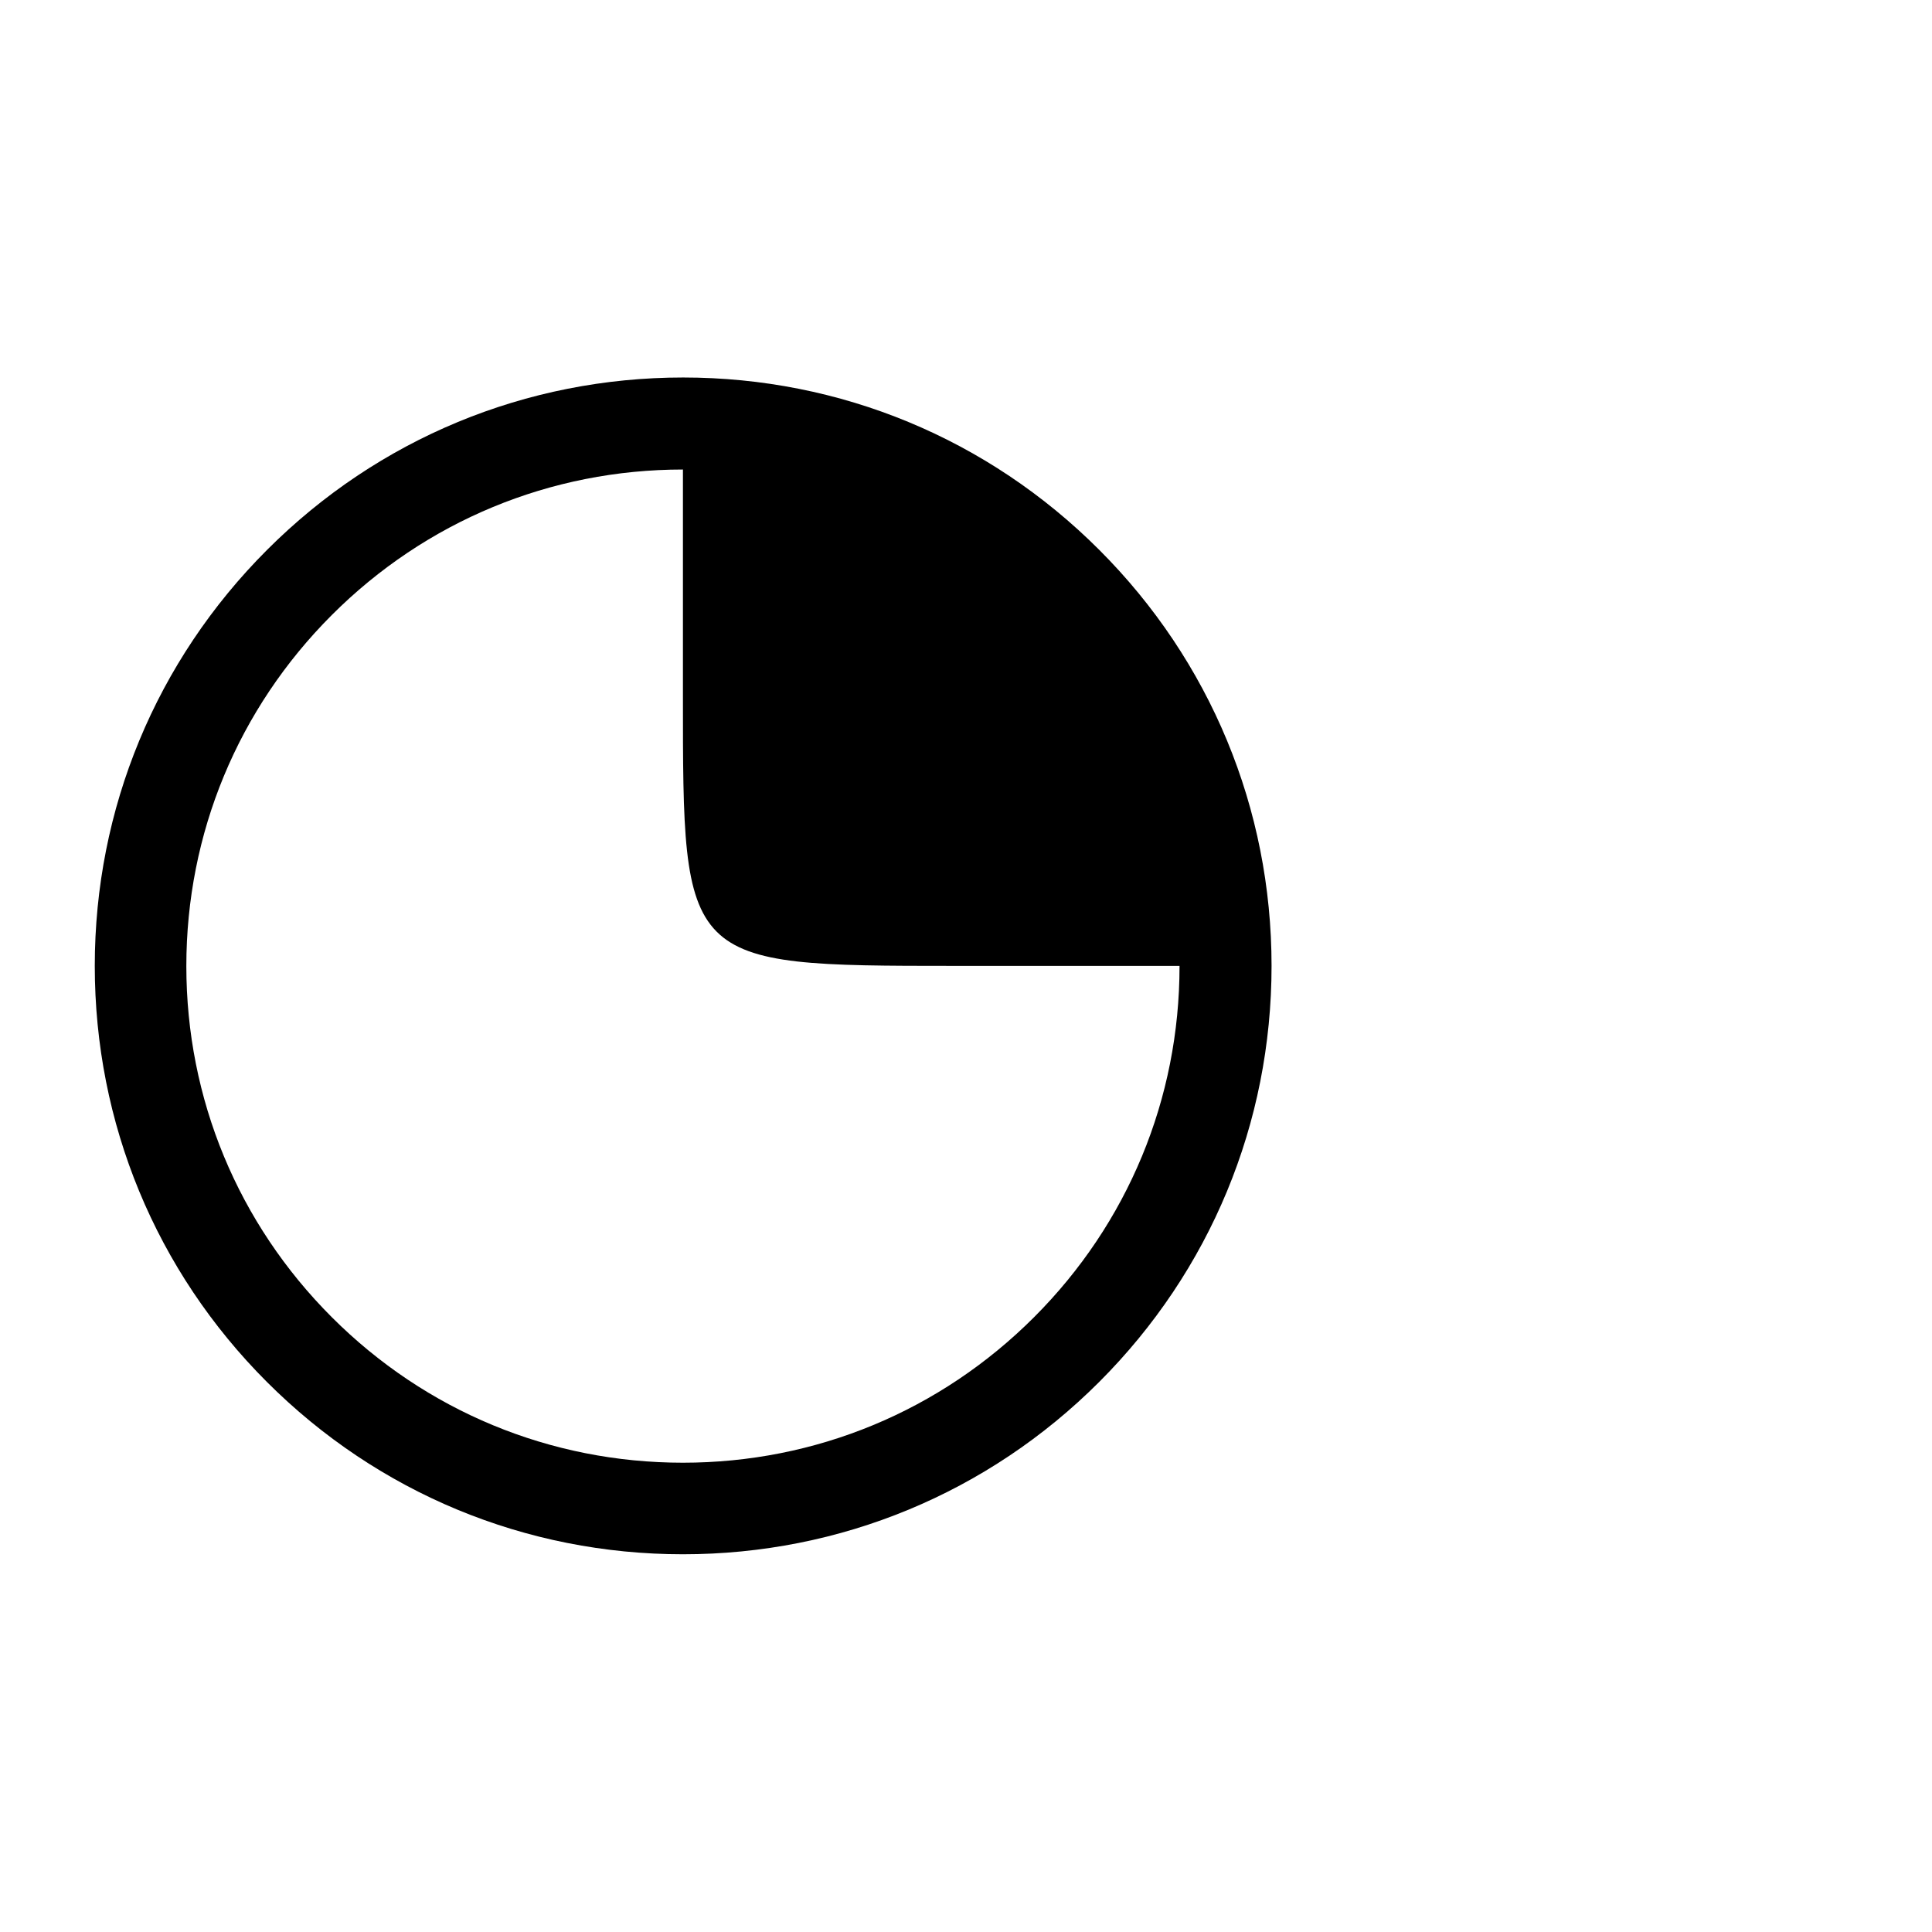
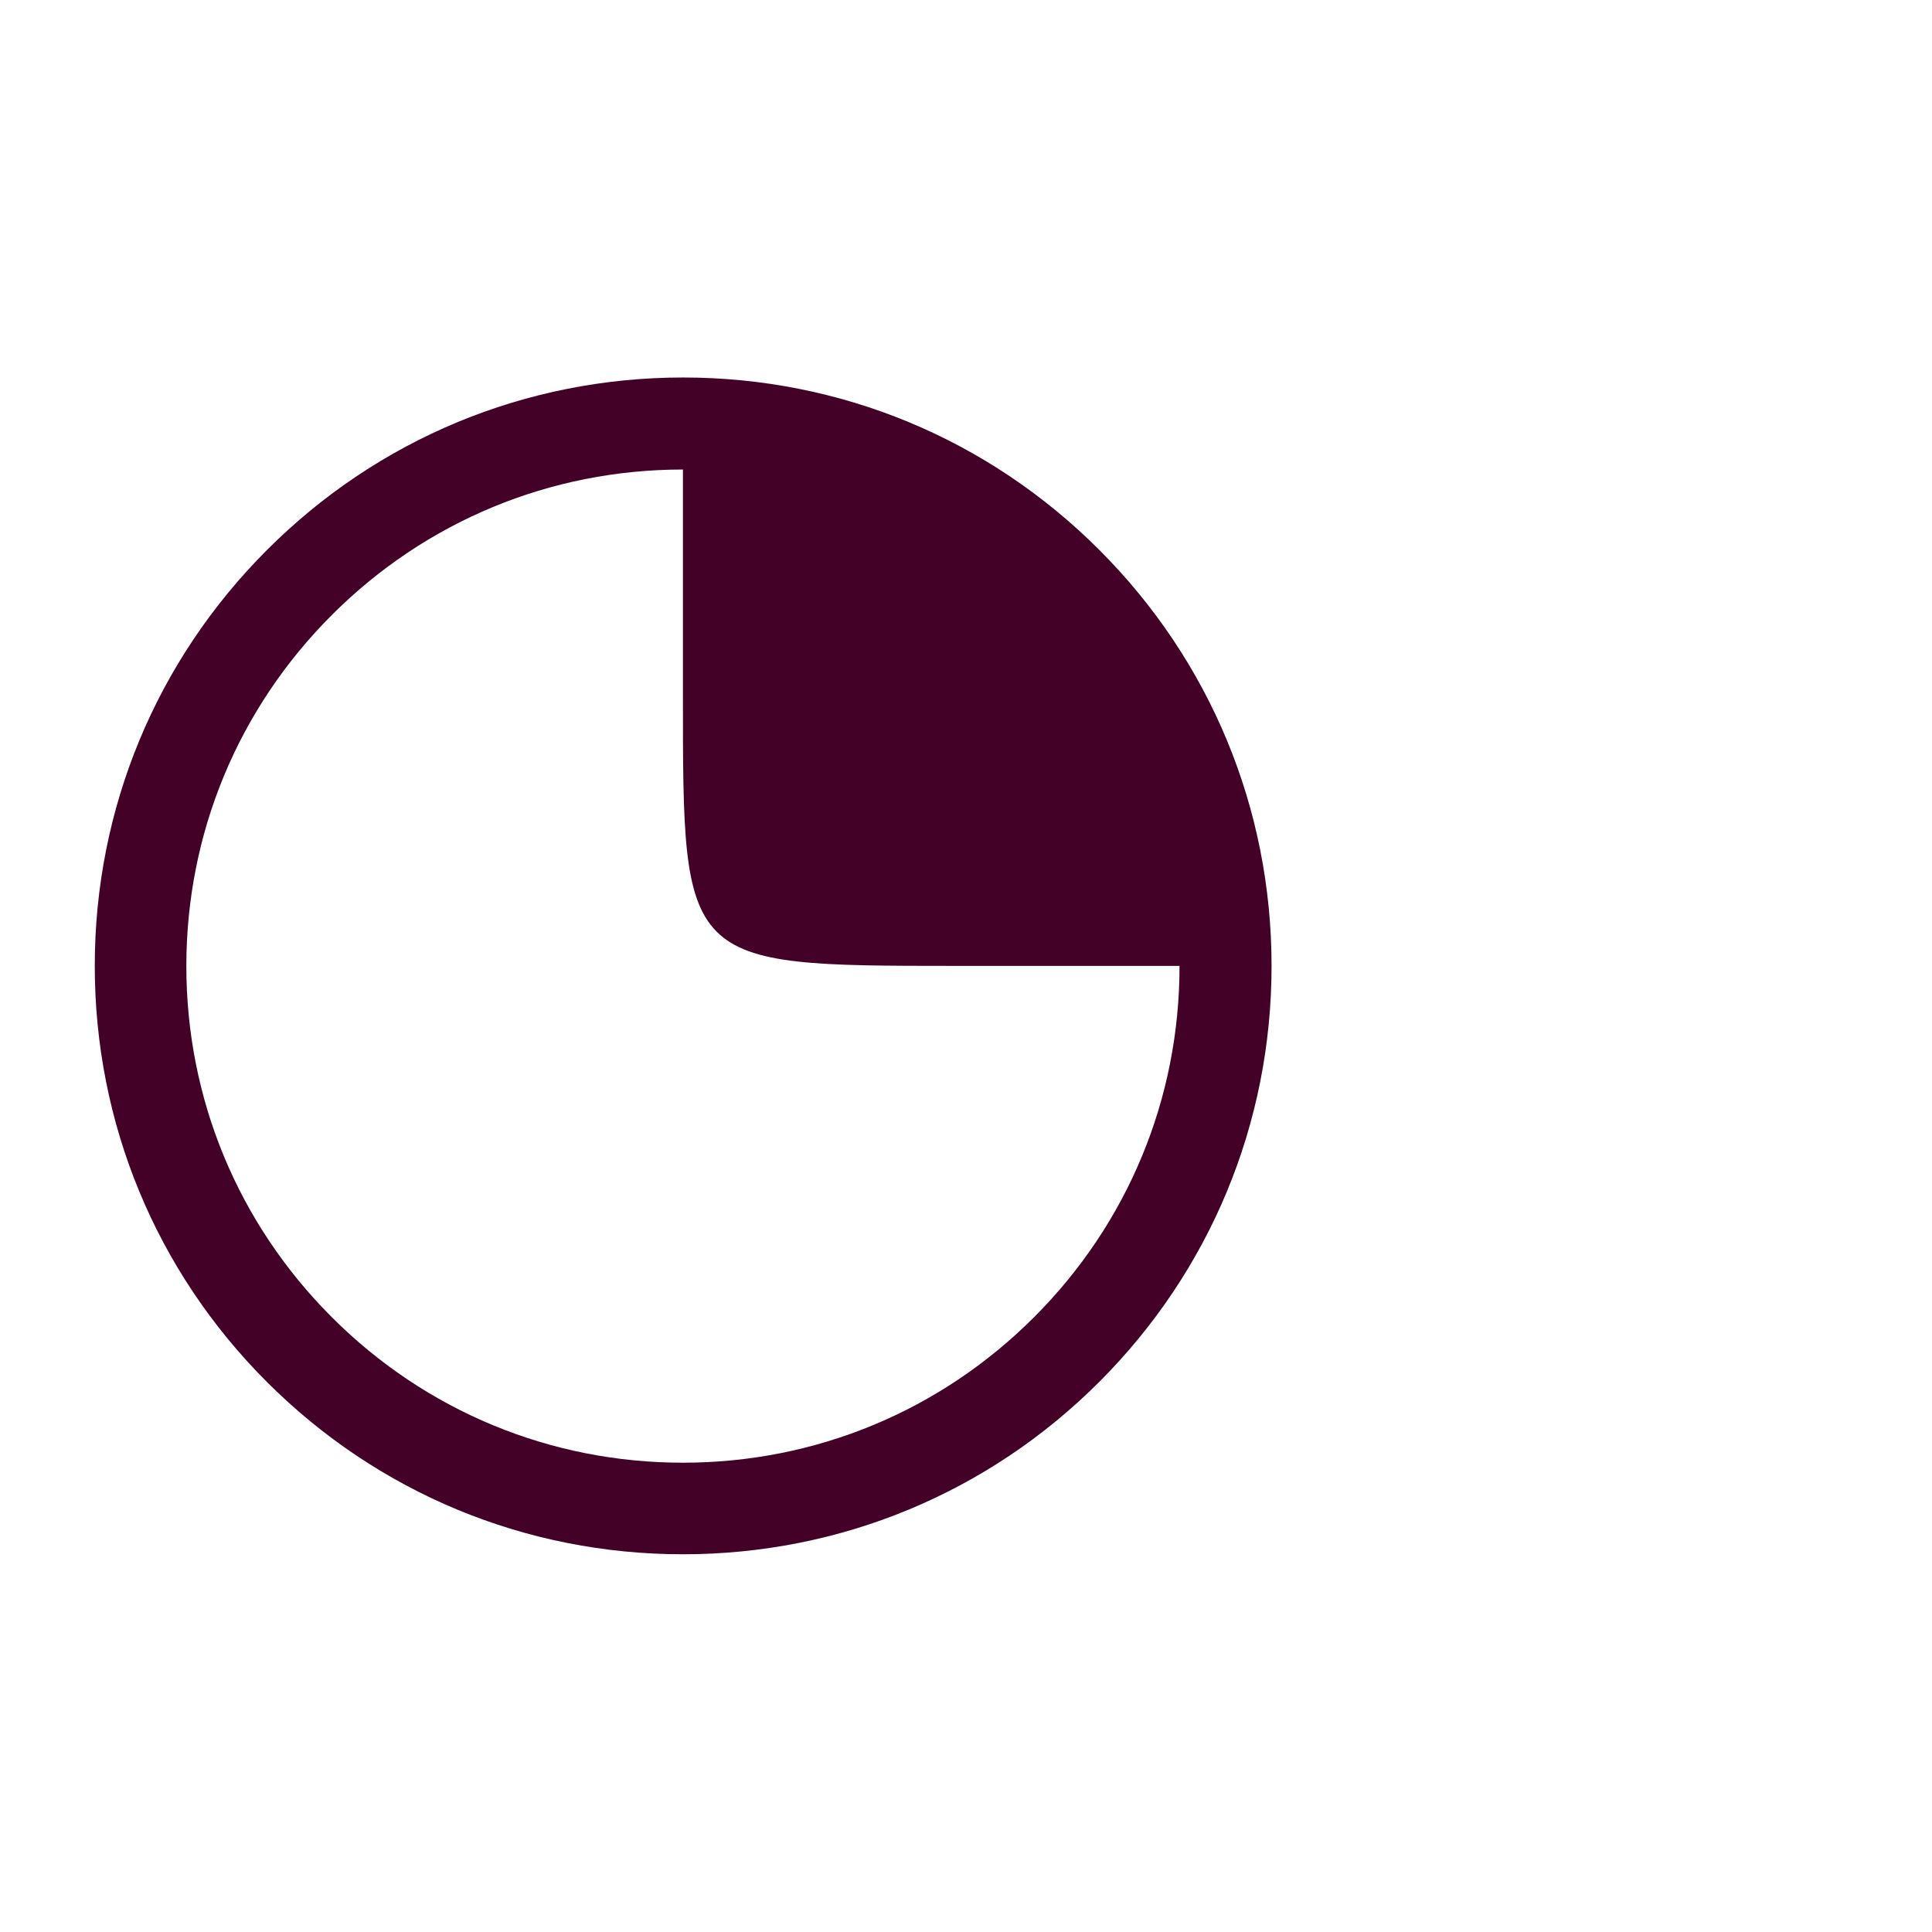
<svg xmlns="http://www.w3.org/2000/svg" version="1.1" id="Ebene_1" x="0px" y="0px" viewBox="0 0 841.9 841.9" enable-background="new 0 0 841.9 841.9" xml:space="preserve">
  <g>
-     <path d="M297.6,677.3c-68.5,0-132.9-26.7-181.3-75.1S41.3,489.4,41.3,420.9s26.7-132.9,75.1-181.3c48.4-48.4,112.8-75.1,181.3-75.1   s132.9,26.7,181.3,75.1c48.4,48.4,75.1,112.8,75.1,181.3s-26.7,132.9-75.1,181.3S366.1,677.3,297.6,677.3z M297.6,204.6   c-57.8,0-112.1,22.5-153,63.4c-40.9,40.9-63.4,95.2-63.4,153c0,57.8,22.5,112.1,63.4,153c40.9,40.9,95.2,63.4,153,63.4   c57.8,0,112.1-22.5,153-63.4c40.9-40.9,63.4-95.2,63.4-153c0-57.8-22.5-112.1-63.4-153C409.8,227.1,355.4,204.6,297.6,204.6z" />
+     <path fill="#440128" d="M297.6,677.3c-68.5,0-132.9-26.7-181.3-75.1S41.3,489.4,41.3,420.9s26.7-132.9,75.1-181.3c48.4-48.4,112.8-75.1,181.3-75.1   s132.9,26.7,181.3,75.1c48.4,48.4,75.1,112.8,75.1,181.3s-26.7,132.9-75.1,181.3S366.1,677.3,297.6,677.3z M297.6,204.6   c-57.8,0-112.1,22.5-153,63.4c-40.9,40.9-63.4,95.2-63.4,153c0,57.8,22.5,112.1,63.4,153c40.9,40.9,95.2,63.4,153,63.4   c57.8,0,112.1-22.5,153-63.4c40.9-40.9,63.4-95.2,63.4-153c0-57.8-22.5-112.1-63.4-153C409.8,227.1,355.4,204.6,297.6,204.6z" />
  </g>
-   <path d="M 478.3,253.4 297.6,184.6 c 0,0 0,78.8 0,118.2 0,117.5 -0.4,118.1 118.2,118.1 39.4,0 118.2,0 118.2,0 z" id="polygon7" />
+   <path fill="#440128" d="M 478.3,253.4 297.6,184.6 c 0,0 0,78.8 0,118.2 0,117.5 -0.4,118.1 118.2,118.1 39.4,0 118.2,0 118.2,0 z" id="polygon7" />
</svg>
